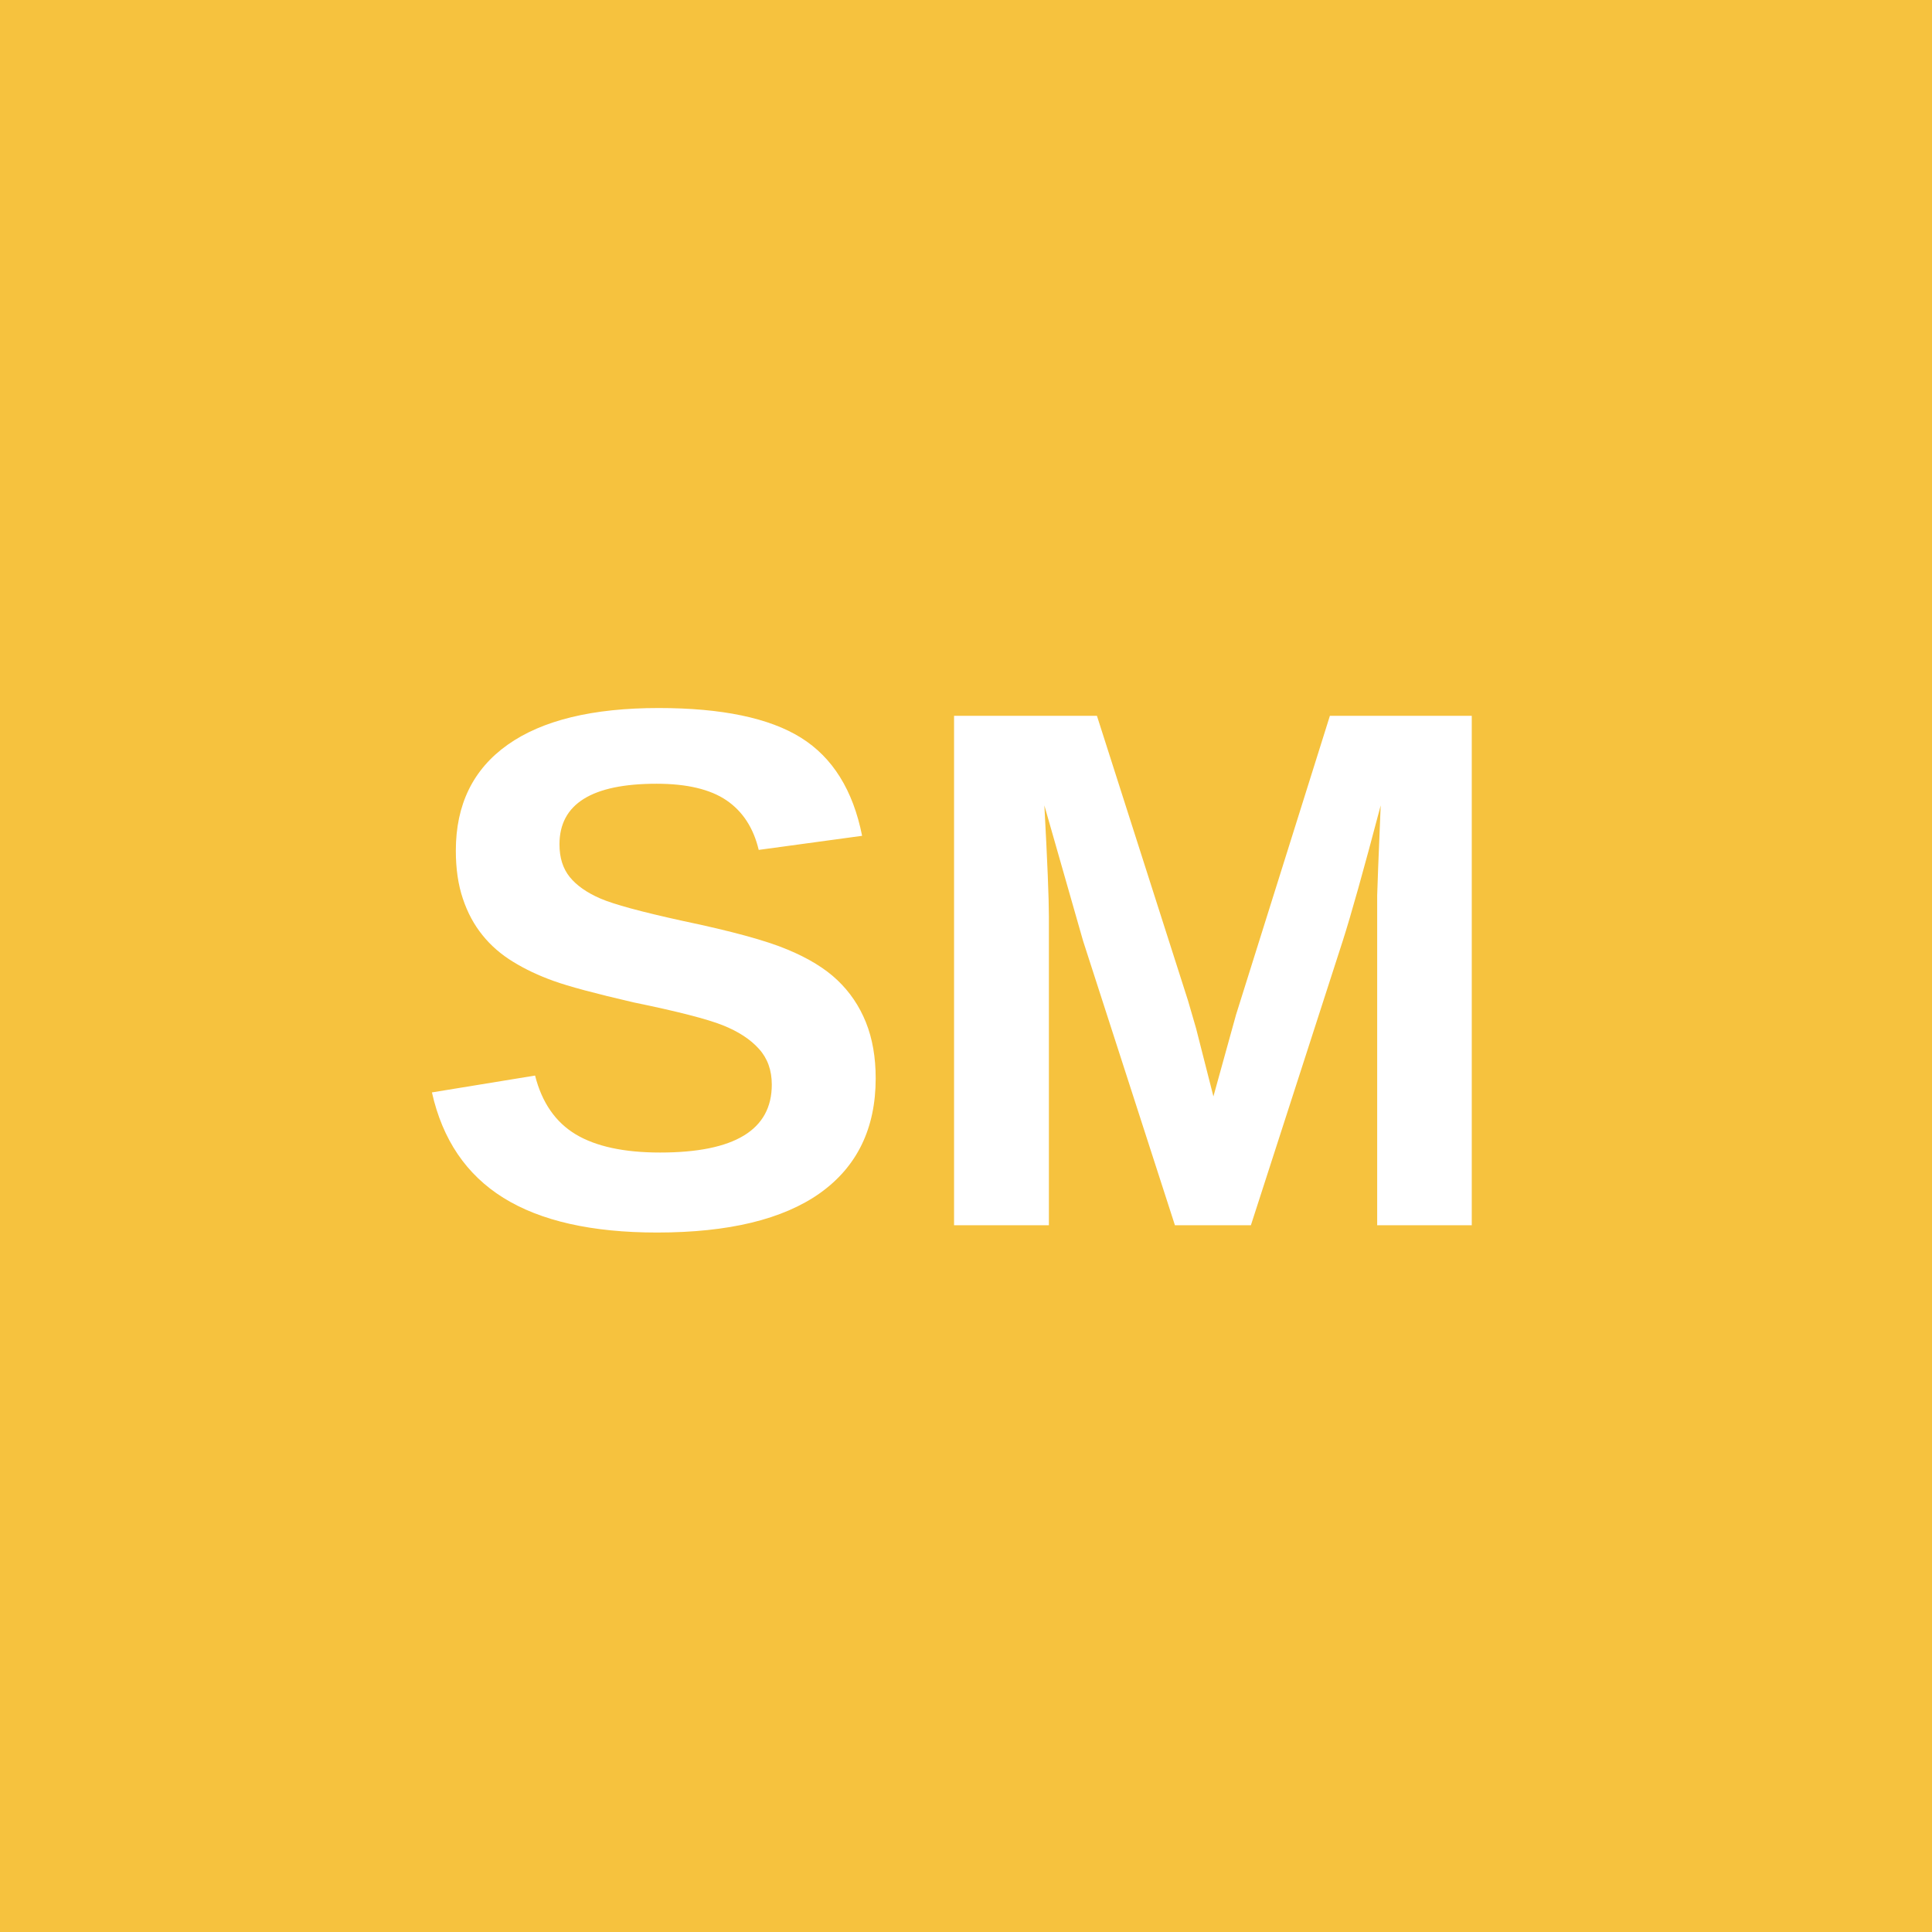
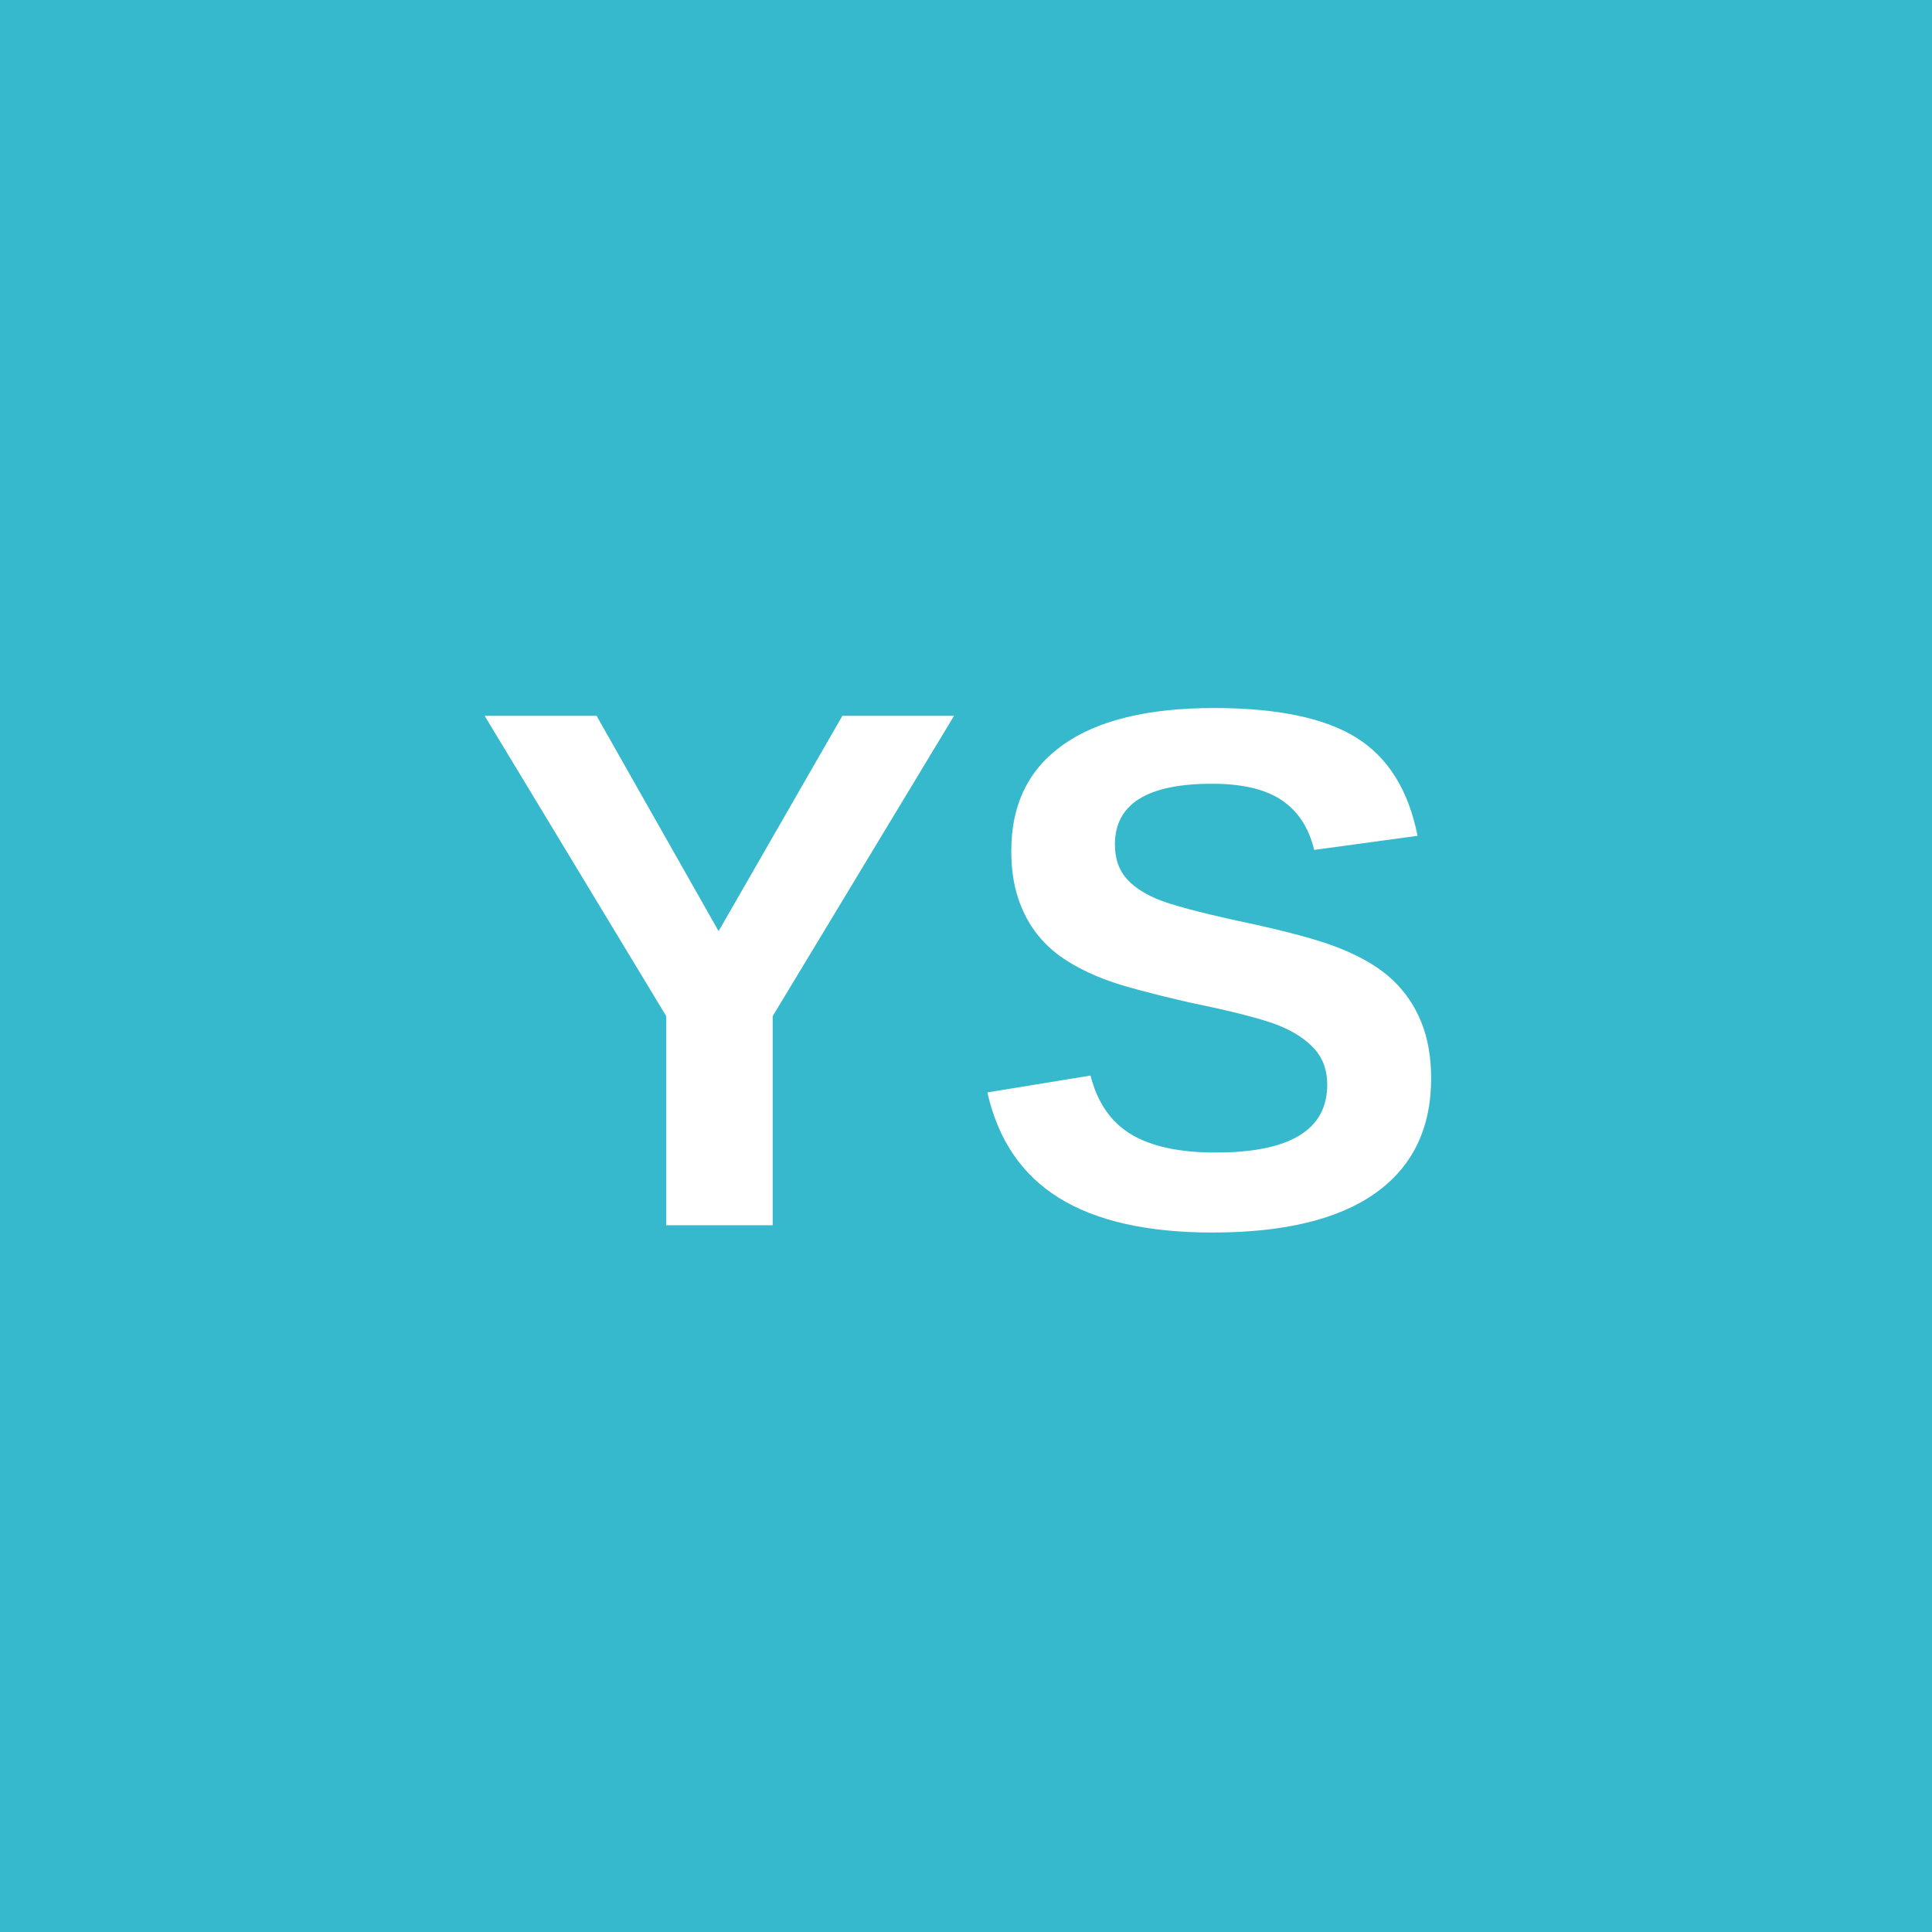
<svg xmlns="http://www.w3.org/2000/svg" viewBox="0 0 120 120" width="120" height="120">
-   <rect width="120" height="120" fill="#f6c23e" />
-   <text x="50%" y="50%" dy=".35em" text-anchor="middle" font-family="Nunito, Segoe UI, Arial, sans-serif" font-size="46" font-weight="700" fill="#ffffff">SM</text>
+   <rect width="120" height="120" fill="#36b9cc" />
+   <text x="50%" y="50%" dy=".35em" text-anchor="middle" font-family="Nunito, Segoe UI, Arial, sans-serif" font-size="46" font-weight="700" fill="#ffffff">YS</text>
</svg>
